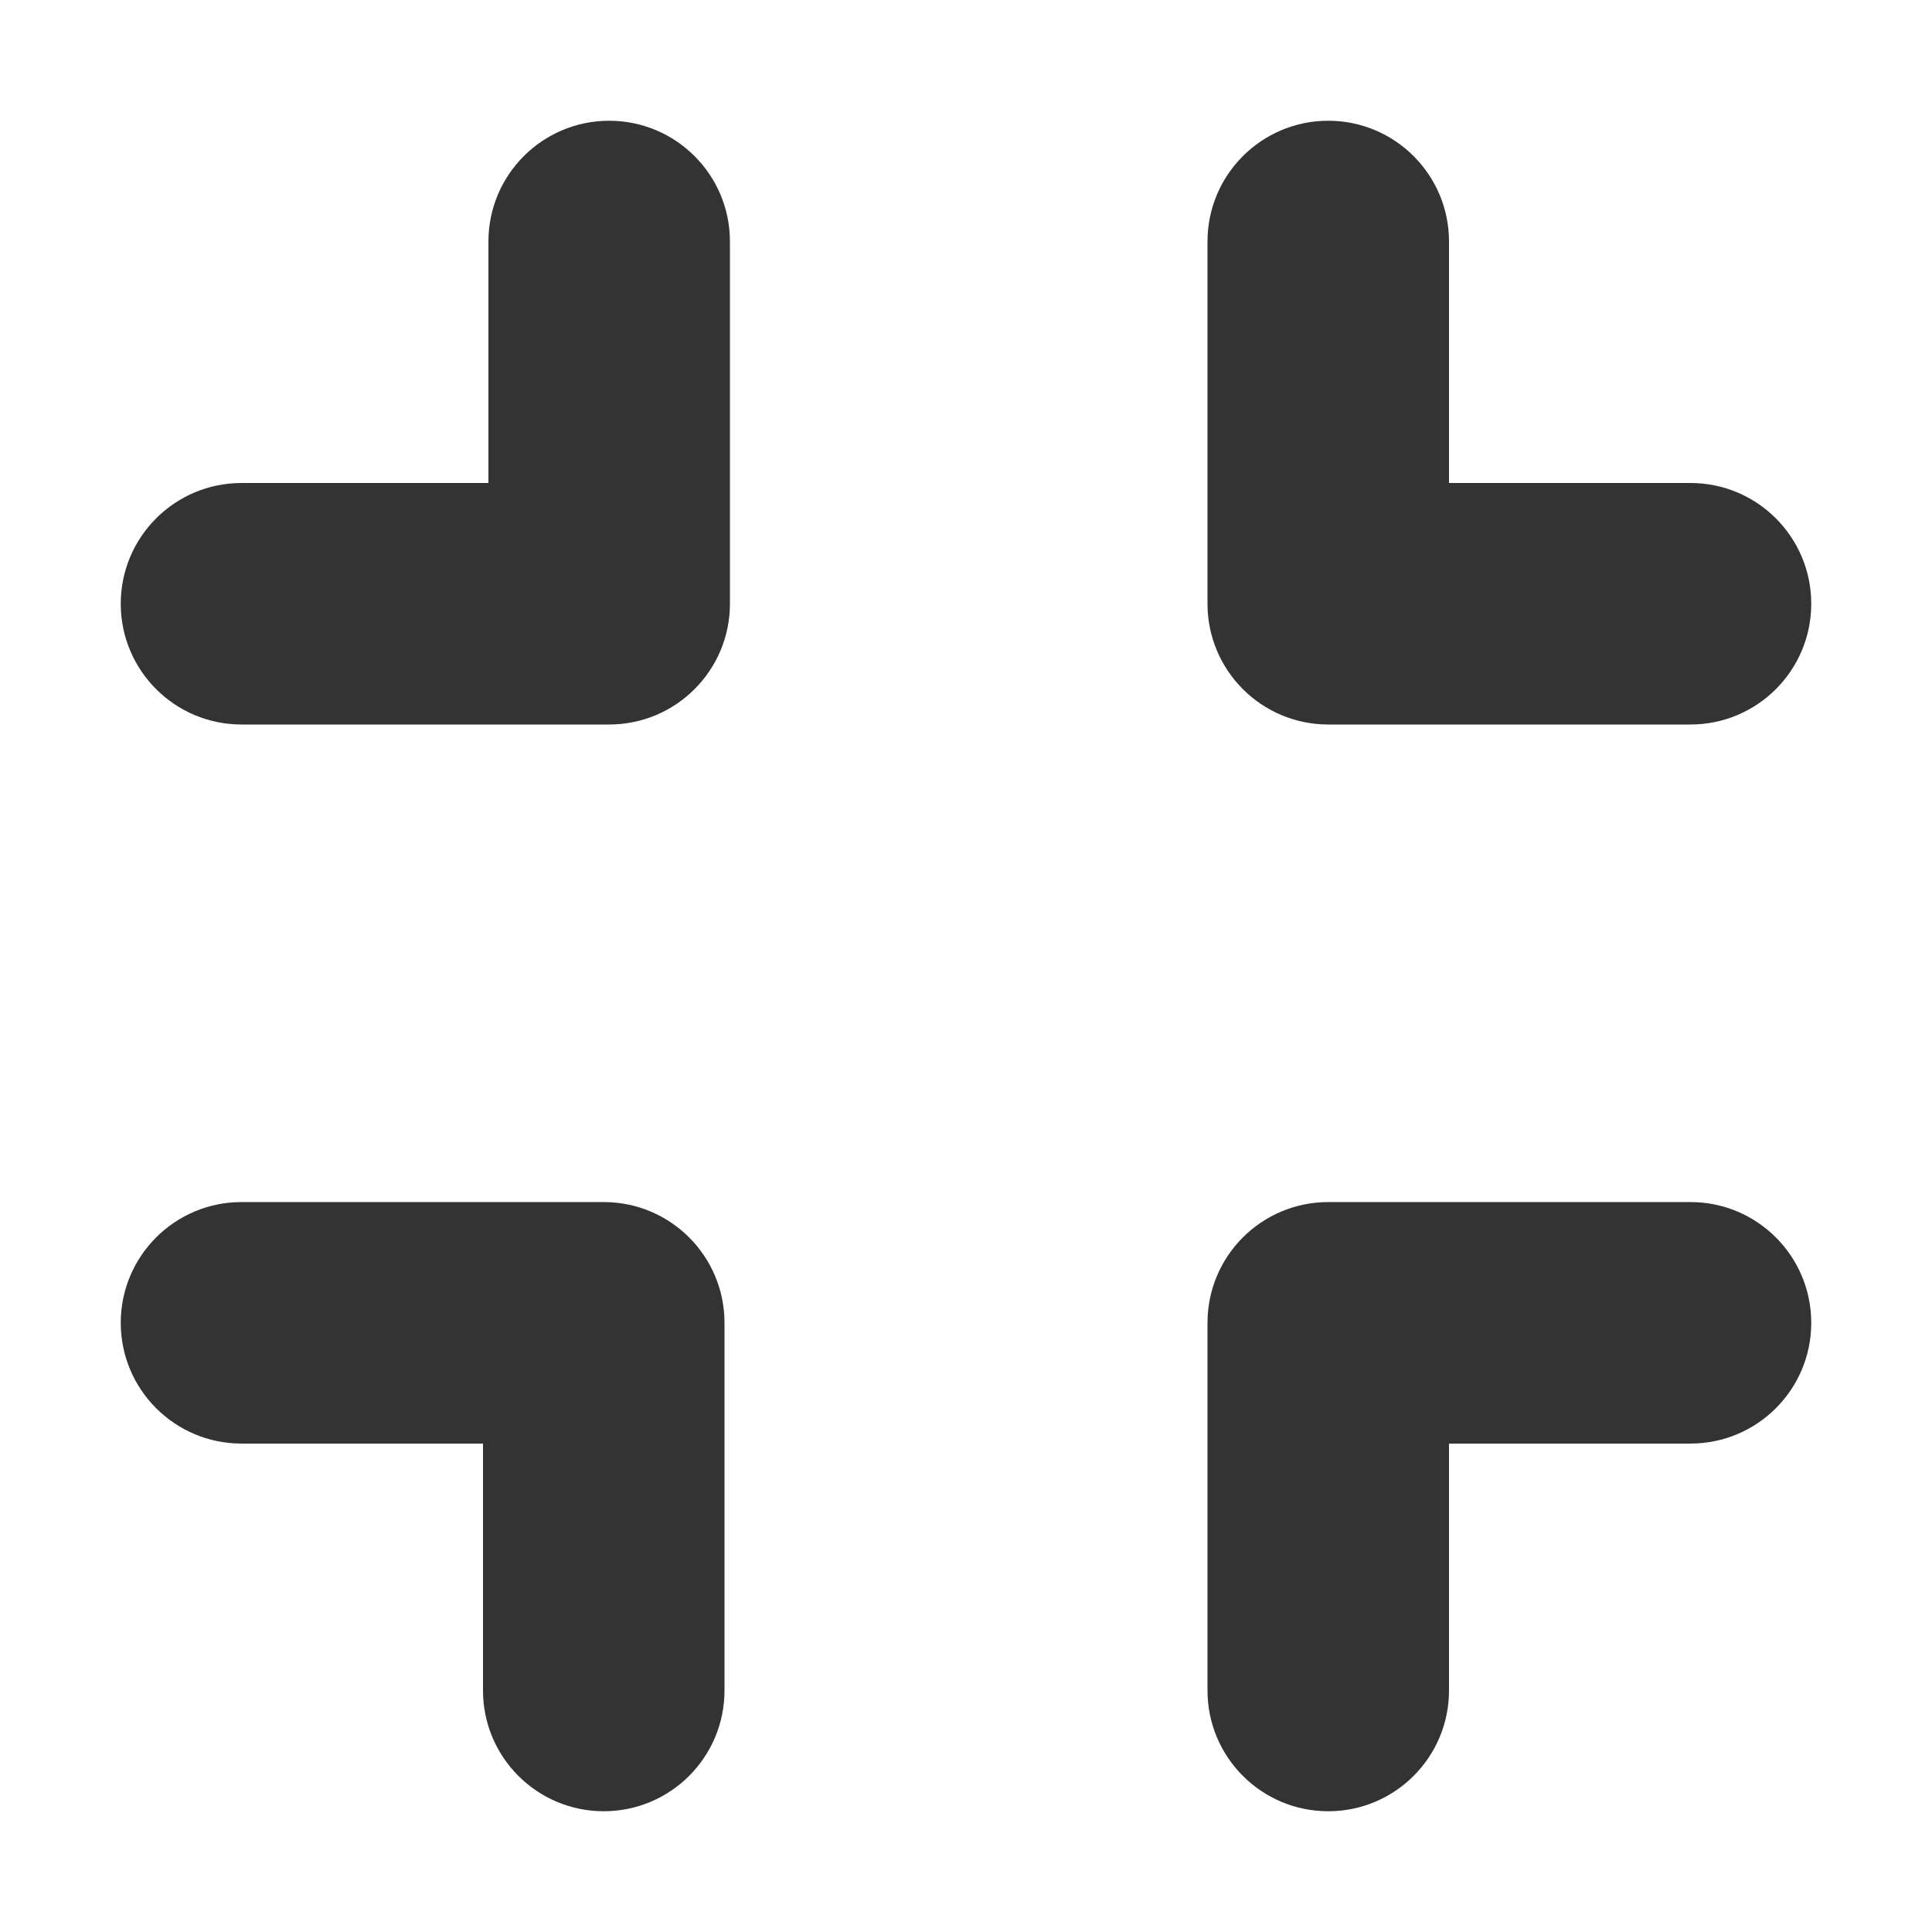
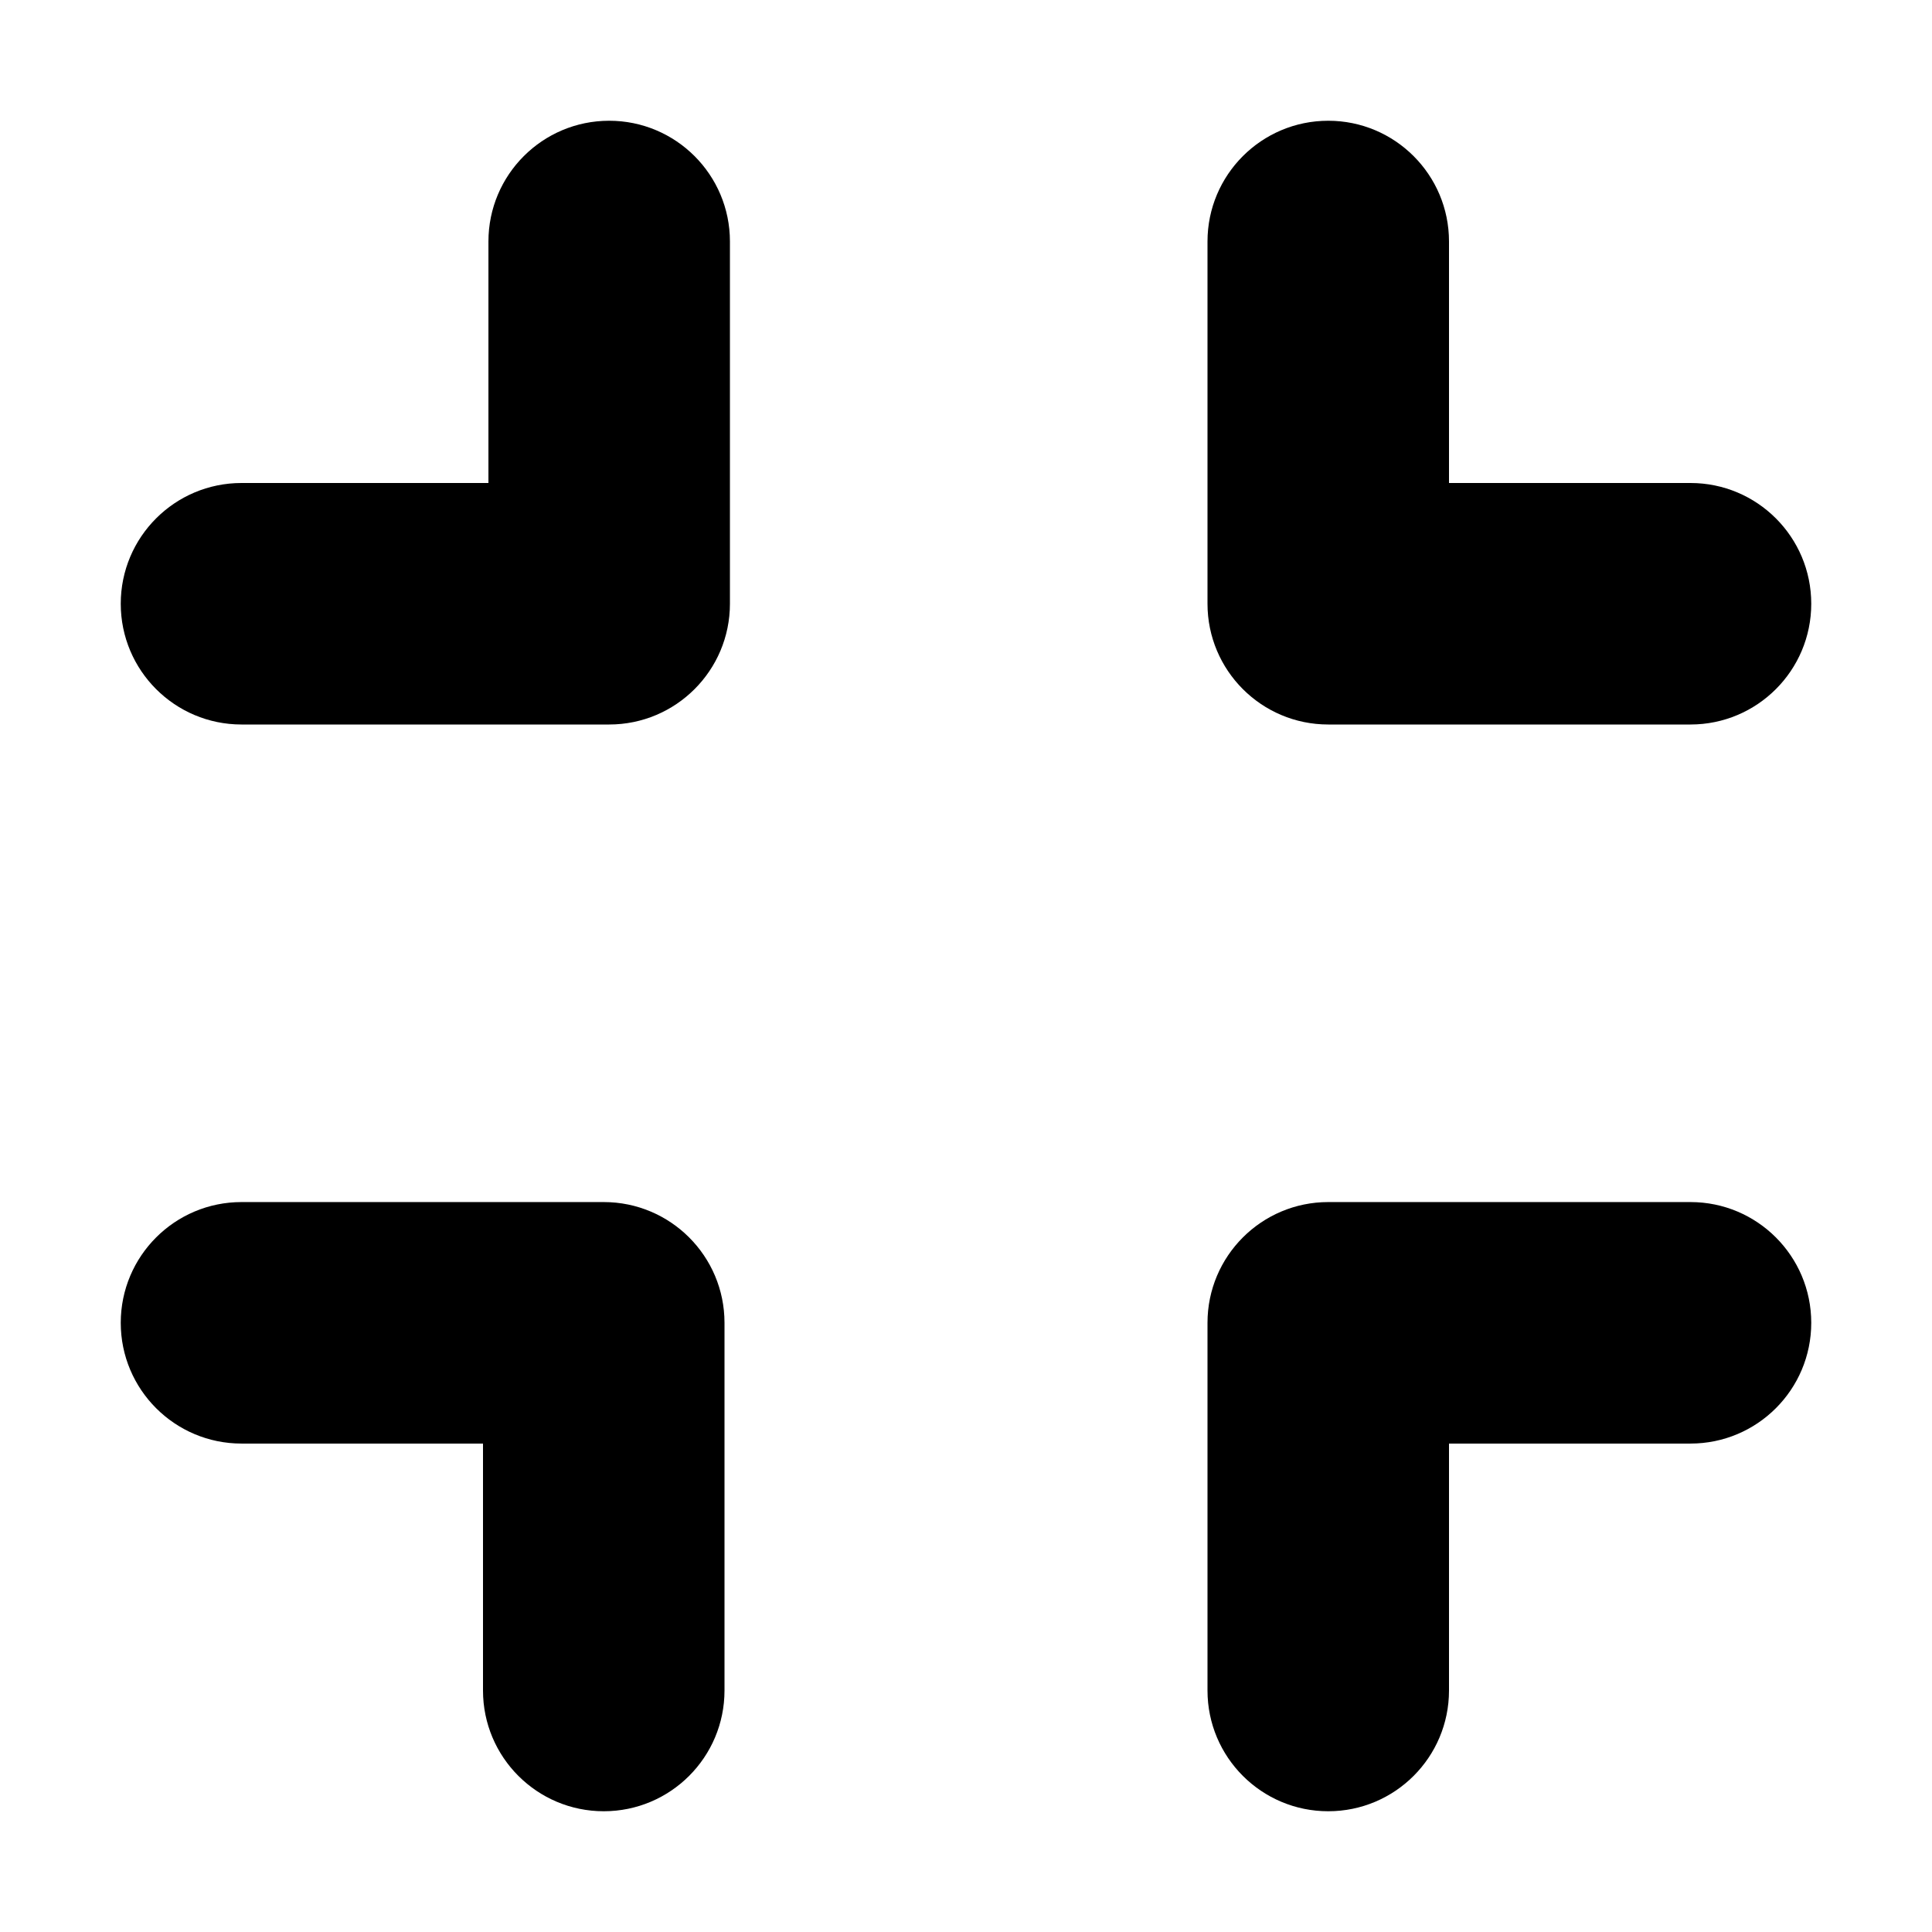
<svg xmlns="http://www.w3.org/2000/svg" width="16" height="16" viewBox="0 0 16 16">
-   <path fill-opacity=".8" fill-rule="evenodd" d="M4.045 4V2a1 1 0 1 1 2 0v3a1 1 0 0 1-1 1H2a1 1 0 1 1 0-2h2.045zM12 4h2a1 1 0 0 1 0 2h-3a1 1 0 0 1-1-1V2a1 1 0 0 1 2 0v2zM2 11.955a1 1 0 0 1 0-2h3a1 1 0 0 1 1 1V14a1 1 0 0 1-2 0v-2.045H2zM12 14a1 1 0 0 1-2 0v-3.045a1 1 0 0 1 1-1h3a1 1 0 0 1 0 2h-2V14z" />
+   <path fill-rule="nonzero" d="M5 9.955a1 1 0 0 1 1 1V14a1 1 0 0 1-2 0v-2.045H2a1 1 0 0 1 0-2h3zm9 0a1 1 0 0 1 0 2h-2V14a1 1 0 0 1-2 0v-3.045a1 1 0 0 1 1-1h3zM5.045 1a1 1 0 0 1 1 1v3a1 1 0 0 1-1 1H2a1 1 0 1 1 0-2h2.045V2a1 1 0 0 1 1-1zM11 1a1 1 0 0 1 1 1v2h2a1 1 0 0 1 0 2h-3a1 1 0 0 1-1-1V2a1 1 0 0 1 1-1z" />
</svg>
